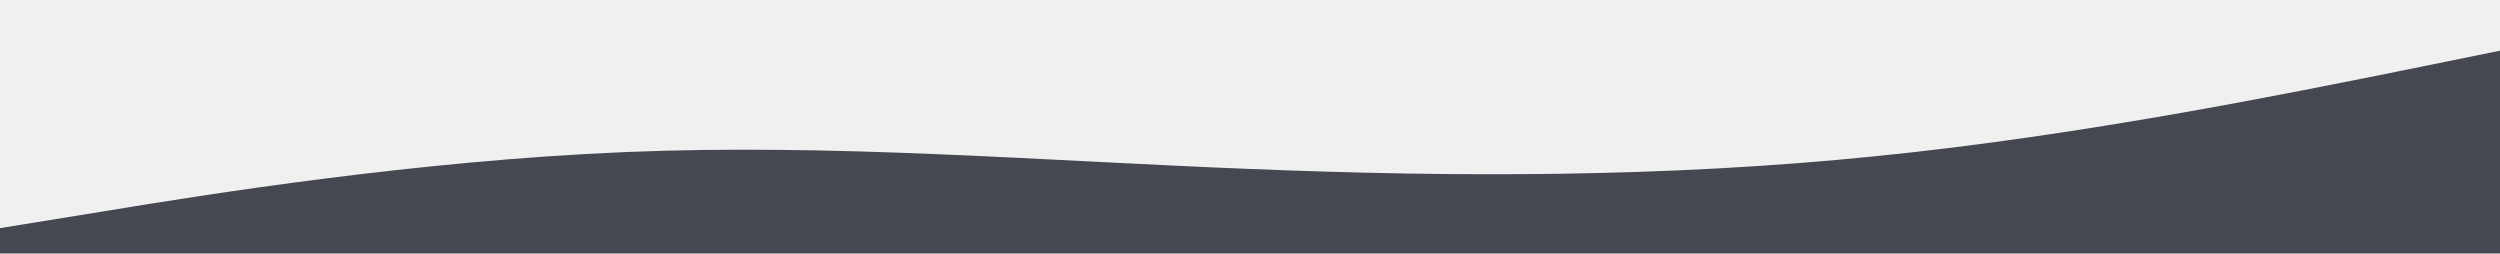
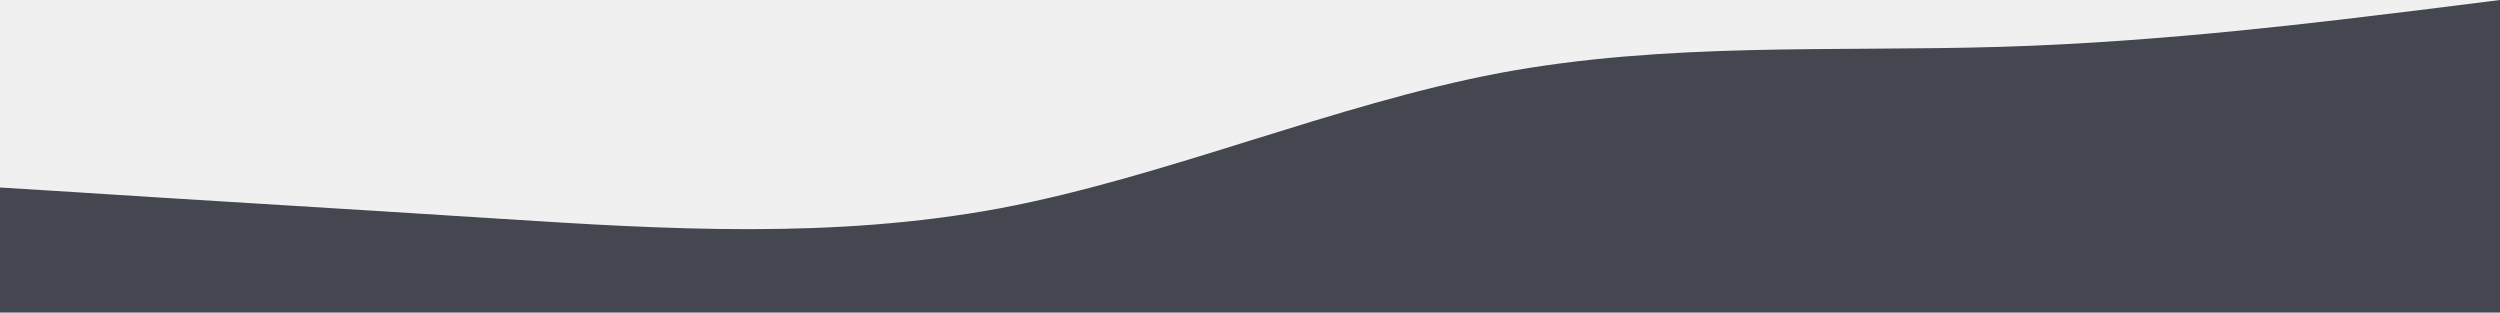
- <svg xmlns="http://www.w3.org/2000/svg" width="1440" height="146" viewBox="0 0 1440 146" fill="none">
-   <g clip-path="url(#clip0)">
-     <path d="M0 131.4L60 121.682C120 111.781 240 92.619 360 87.6C480 82.581 600 92.619 720 97.318C840 102.2 960 102.2 1080 90.018C1200 78.019 1320 53.381 1380 41.382L1440 29.2V146H1380C1320 146 1200 146 1080 146C960 146 840 146 720 146C600 146 480 146 360 146C240 146 120 146 60 146H0V131.4Z" fill="#1C1E2A" fill-opacity="0.8" />
-   </g>
-   <defs>
-     <clipPath id="clip0">
-       <rect width="1440" height="146" fill="white" />
-     </clipPath>
-   </defs>
+ <svg xmlns="http://www.w3.org/2000/svg" width="1440" height="180" viewBox="0 0 1440 180" fill="none">
+   <path d="M0 108L48 110.981C96 114.188 192 119.812 288 126C384 132.188 480 137.813 576 119.981C672 101.813 768 60.188 864 42.019C960 24.188 1056 29.812 1152 27C1248 24.188 1344 11.812 1392 6.019L1440 0V180H1392C1344 180 1248 180 1152 180C1056 180 960 180 864 180C768 180 672 180 576 180C480 180 384 180 288 180C192 180 96 180 48 180H0V108Z" fill="#444650" />
</svg>
